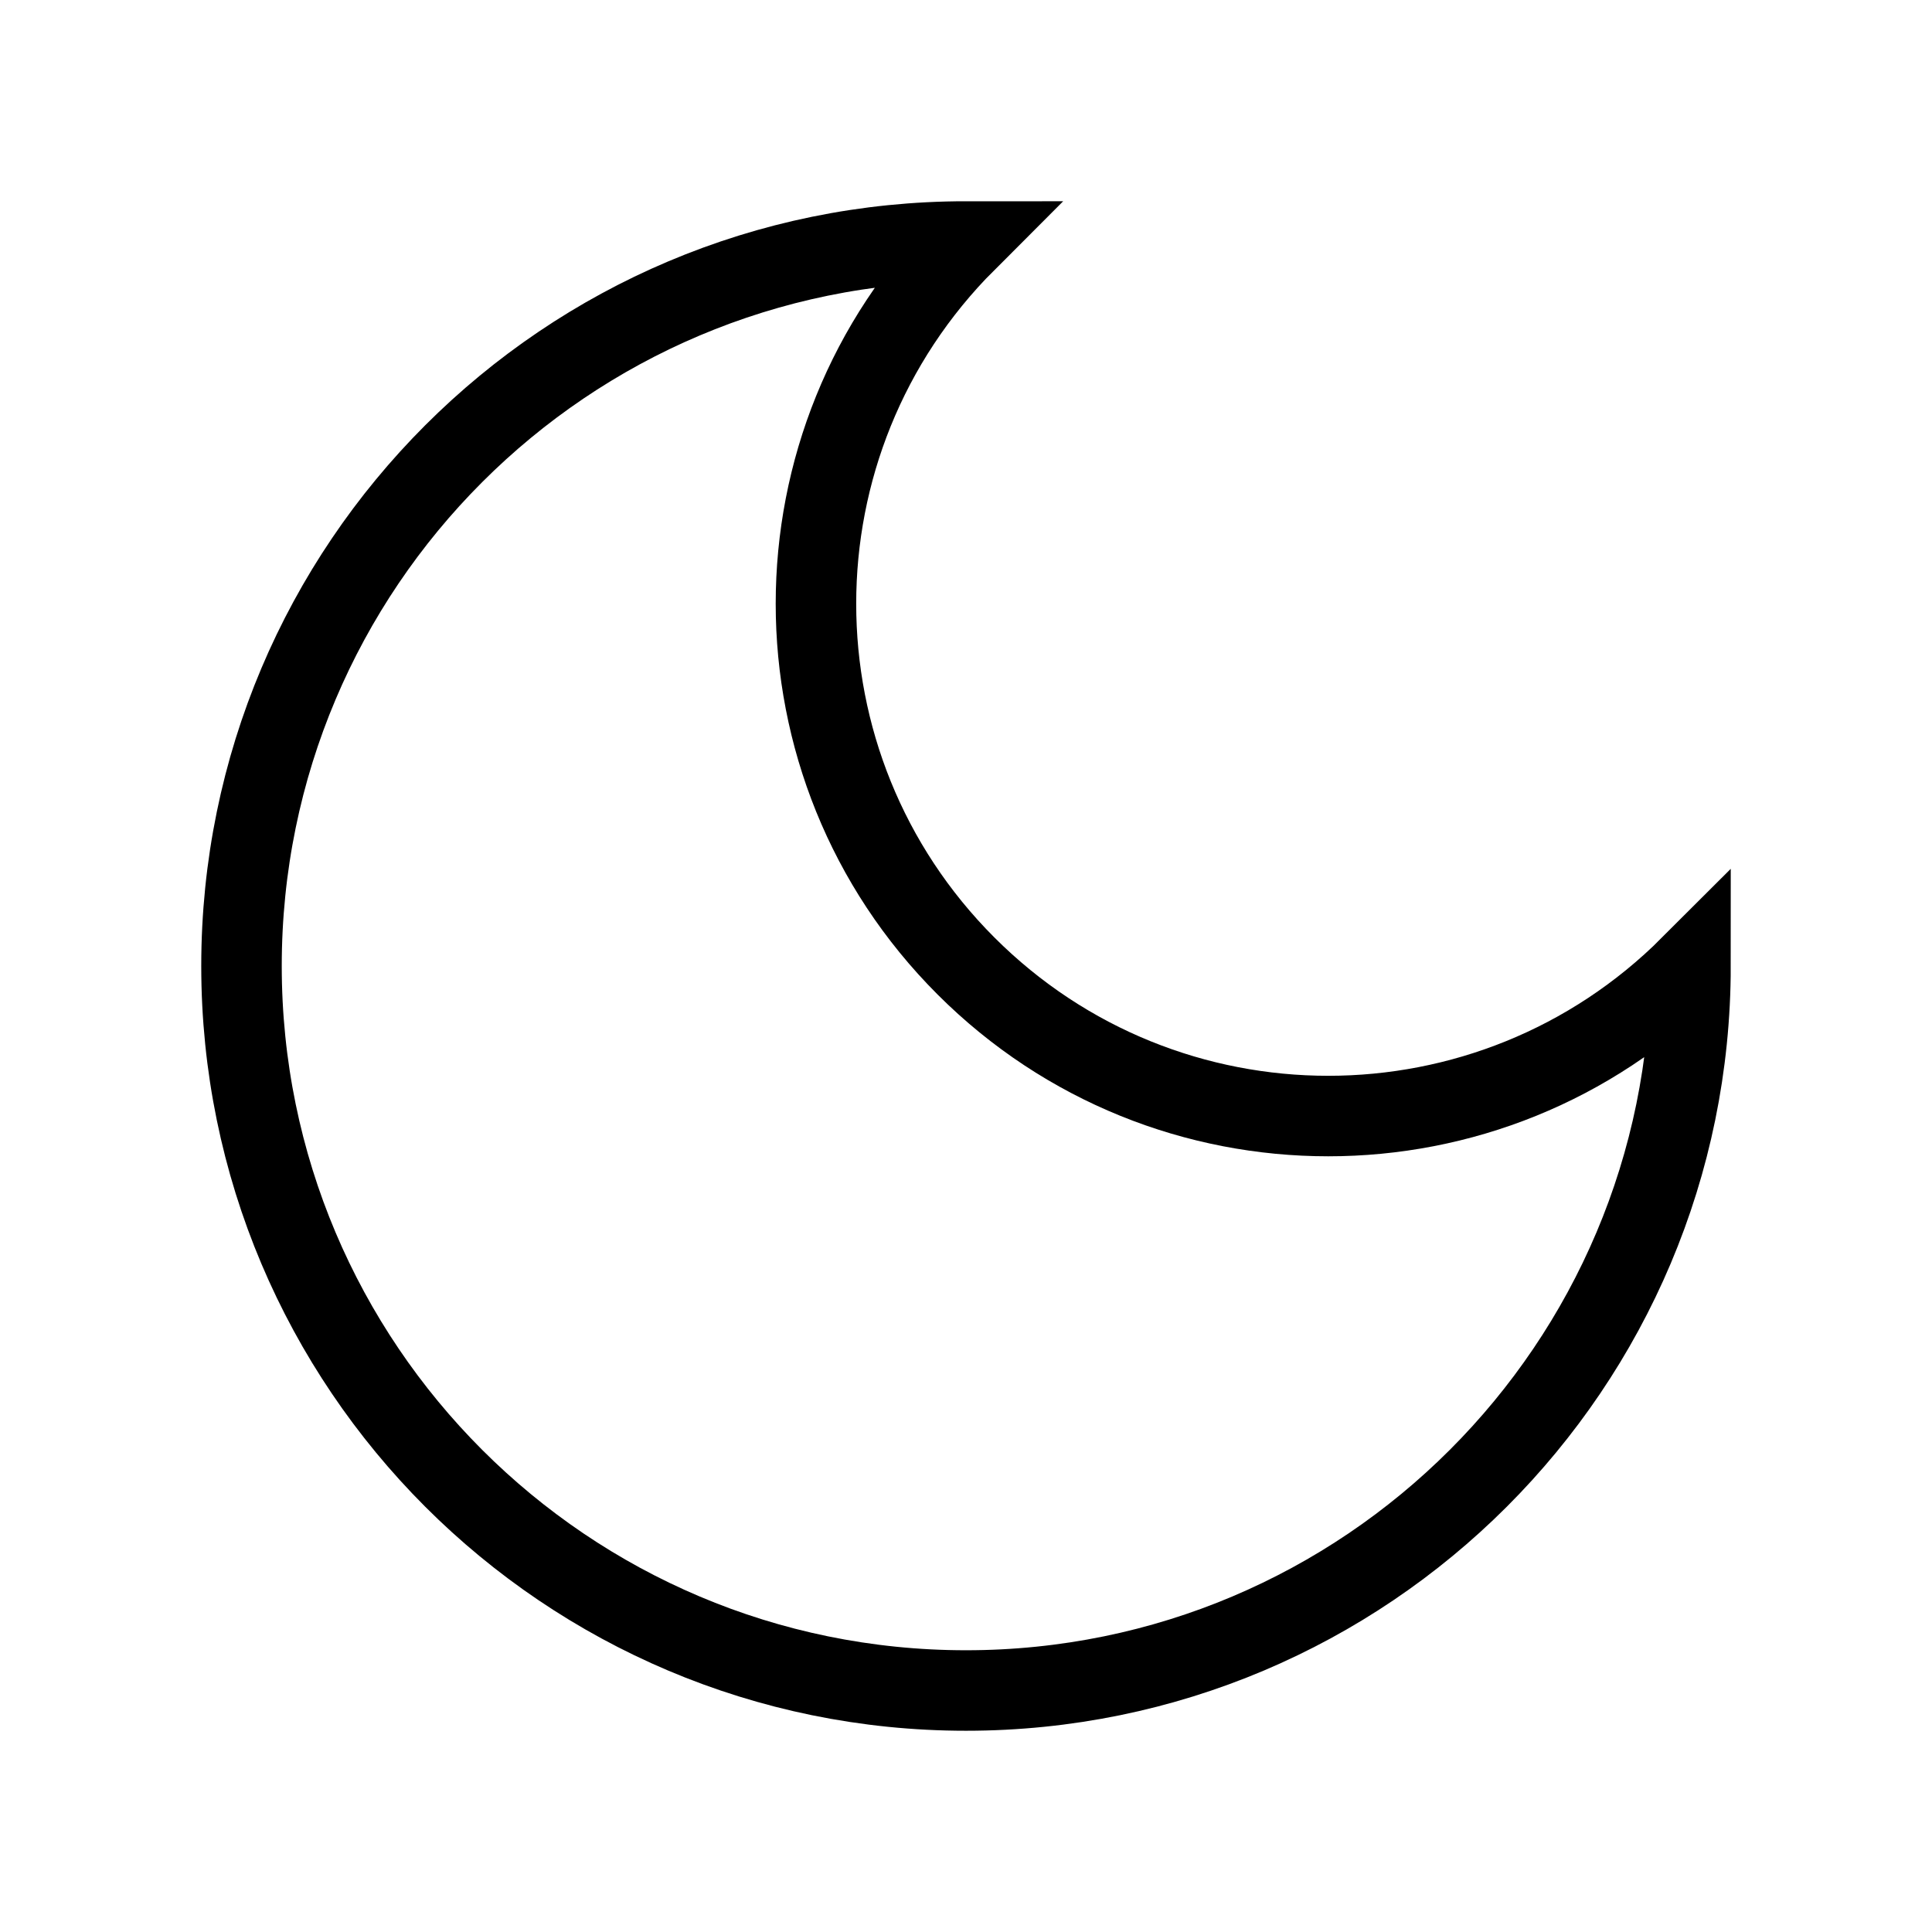
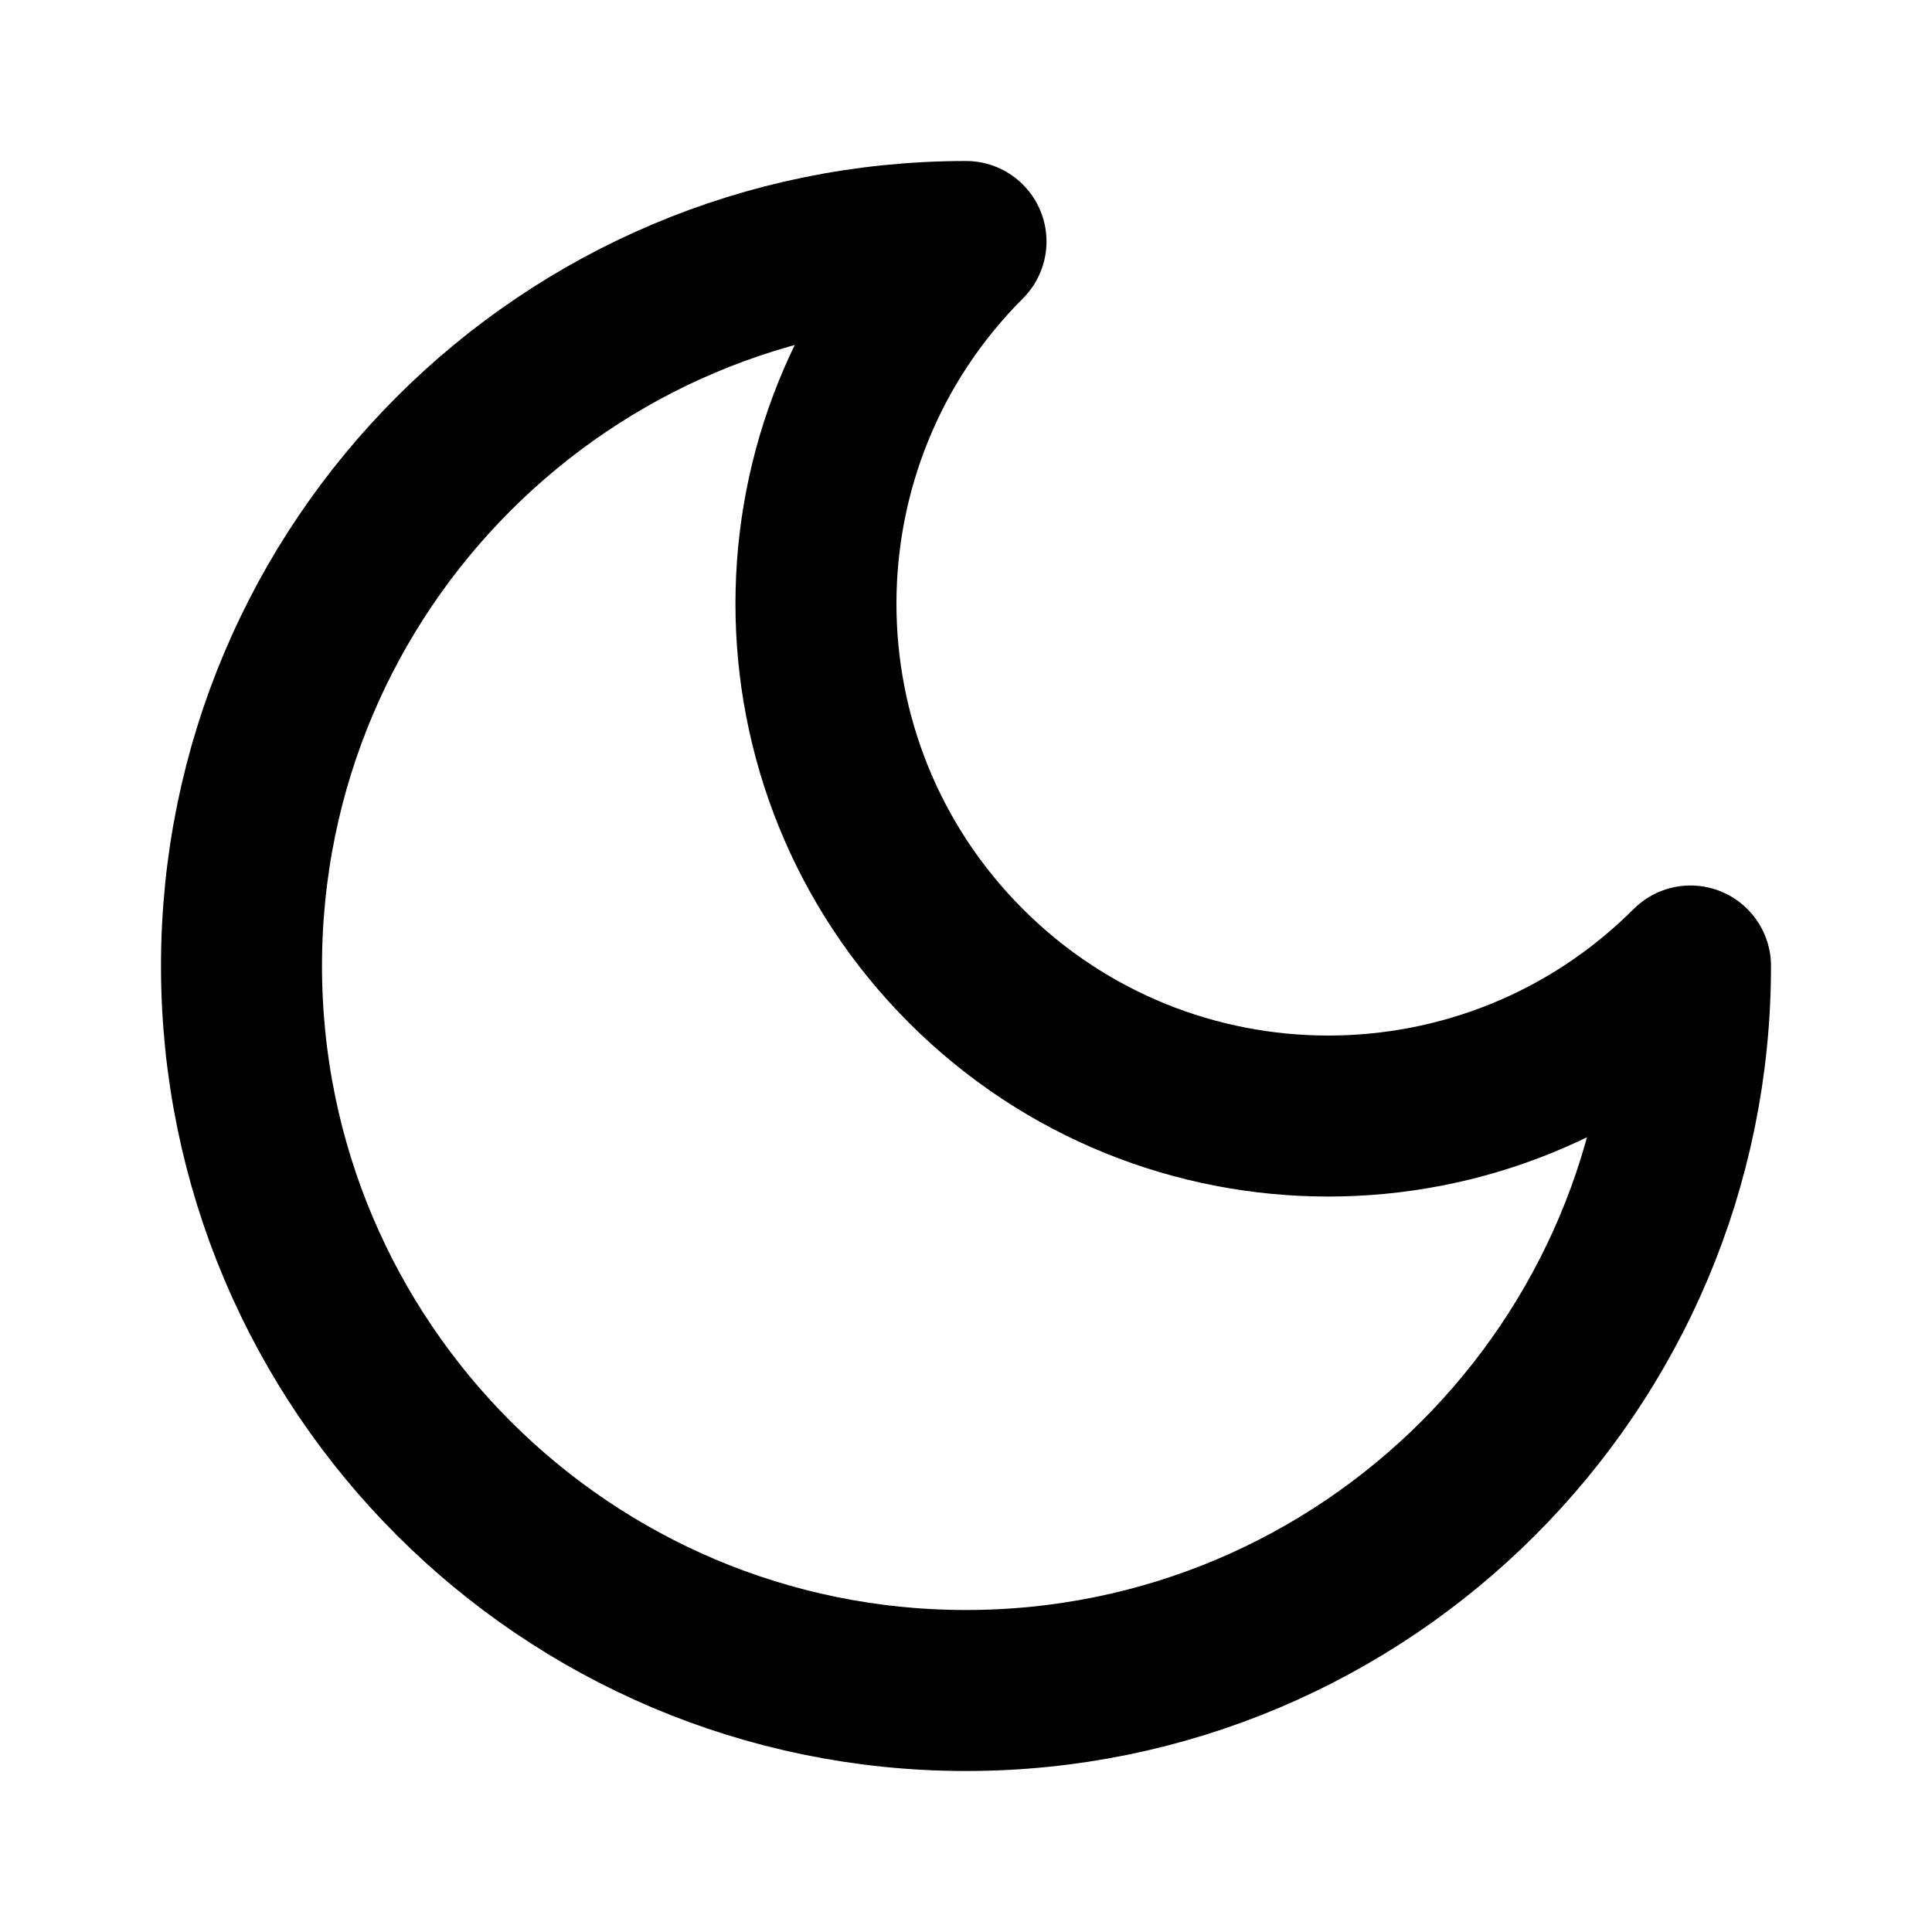
- <svg xmlns="http://www.w3.org/2000/svg" fill="none" stroke="currentColor" strokeLinecap="round" strokeLinejoin="round" strokeWidth="2" viewBox="0 0 24 24">
+ <svg xmlns="http://www.w3.org/2000/svg" fill="none" stroke="currentColor" stroke-linecap="round" stroke-linejoin="round" stroke-width="2" viewBox="0 0 24 24">
  <path d="M12 3a6 6 0 0 0 9 9 9 9 0 1 1-9-9Z" />
</svg>
